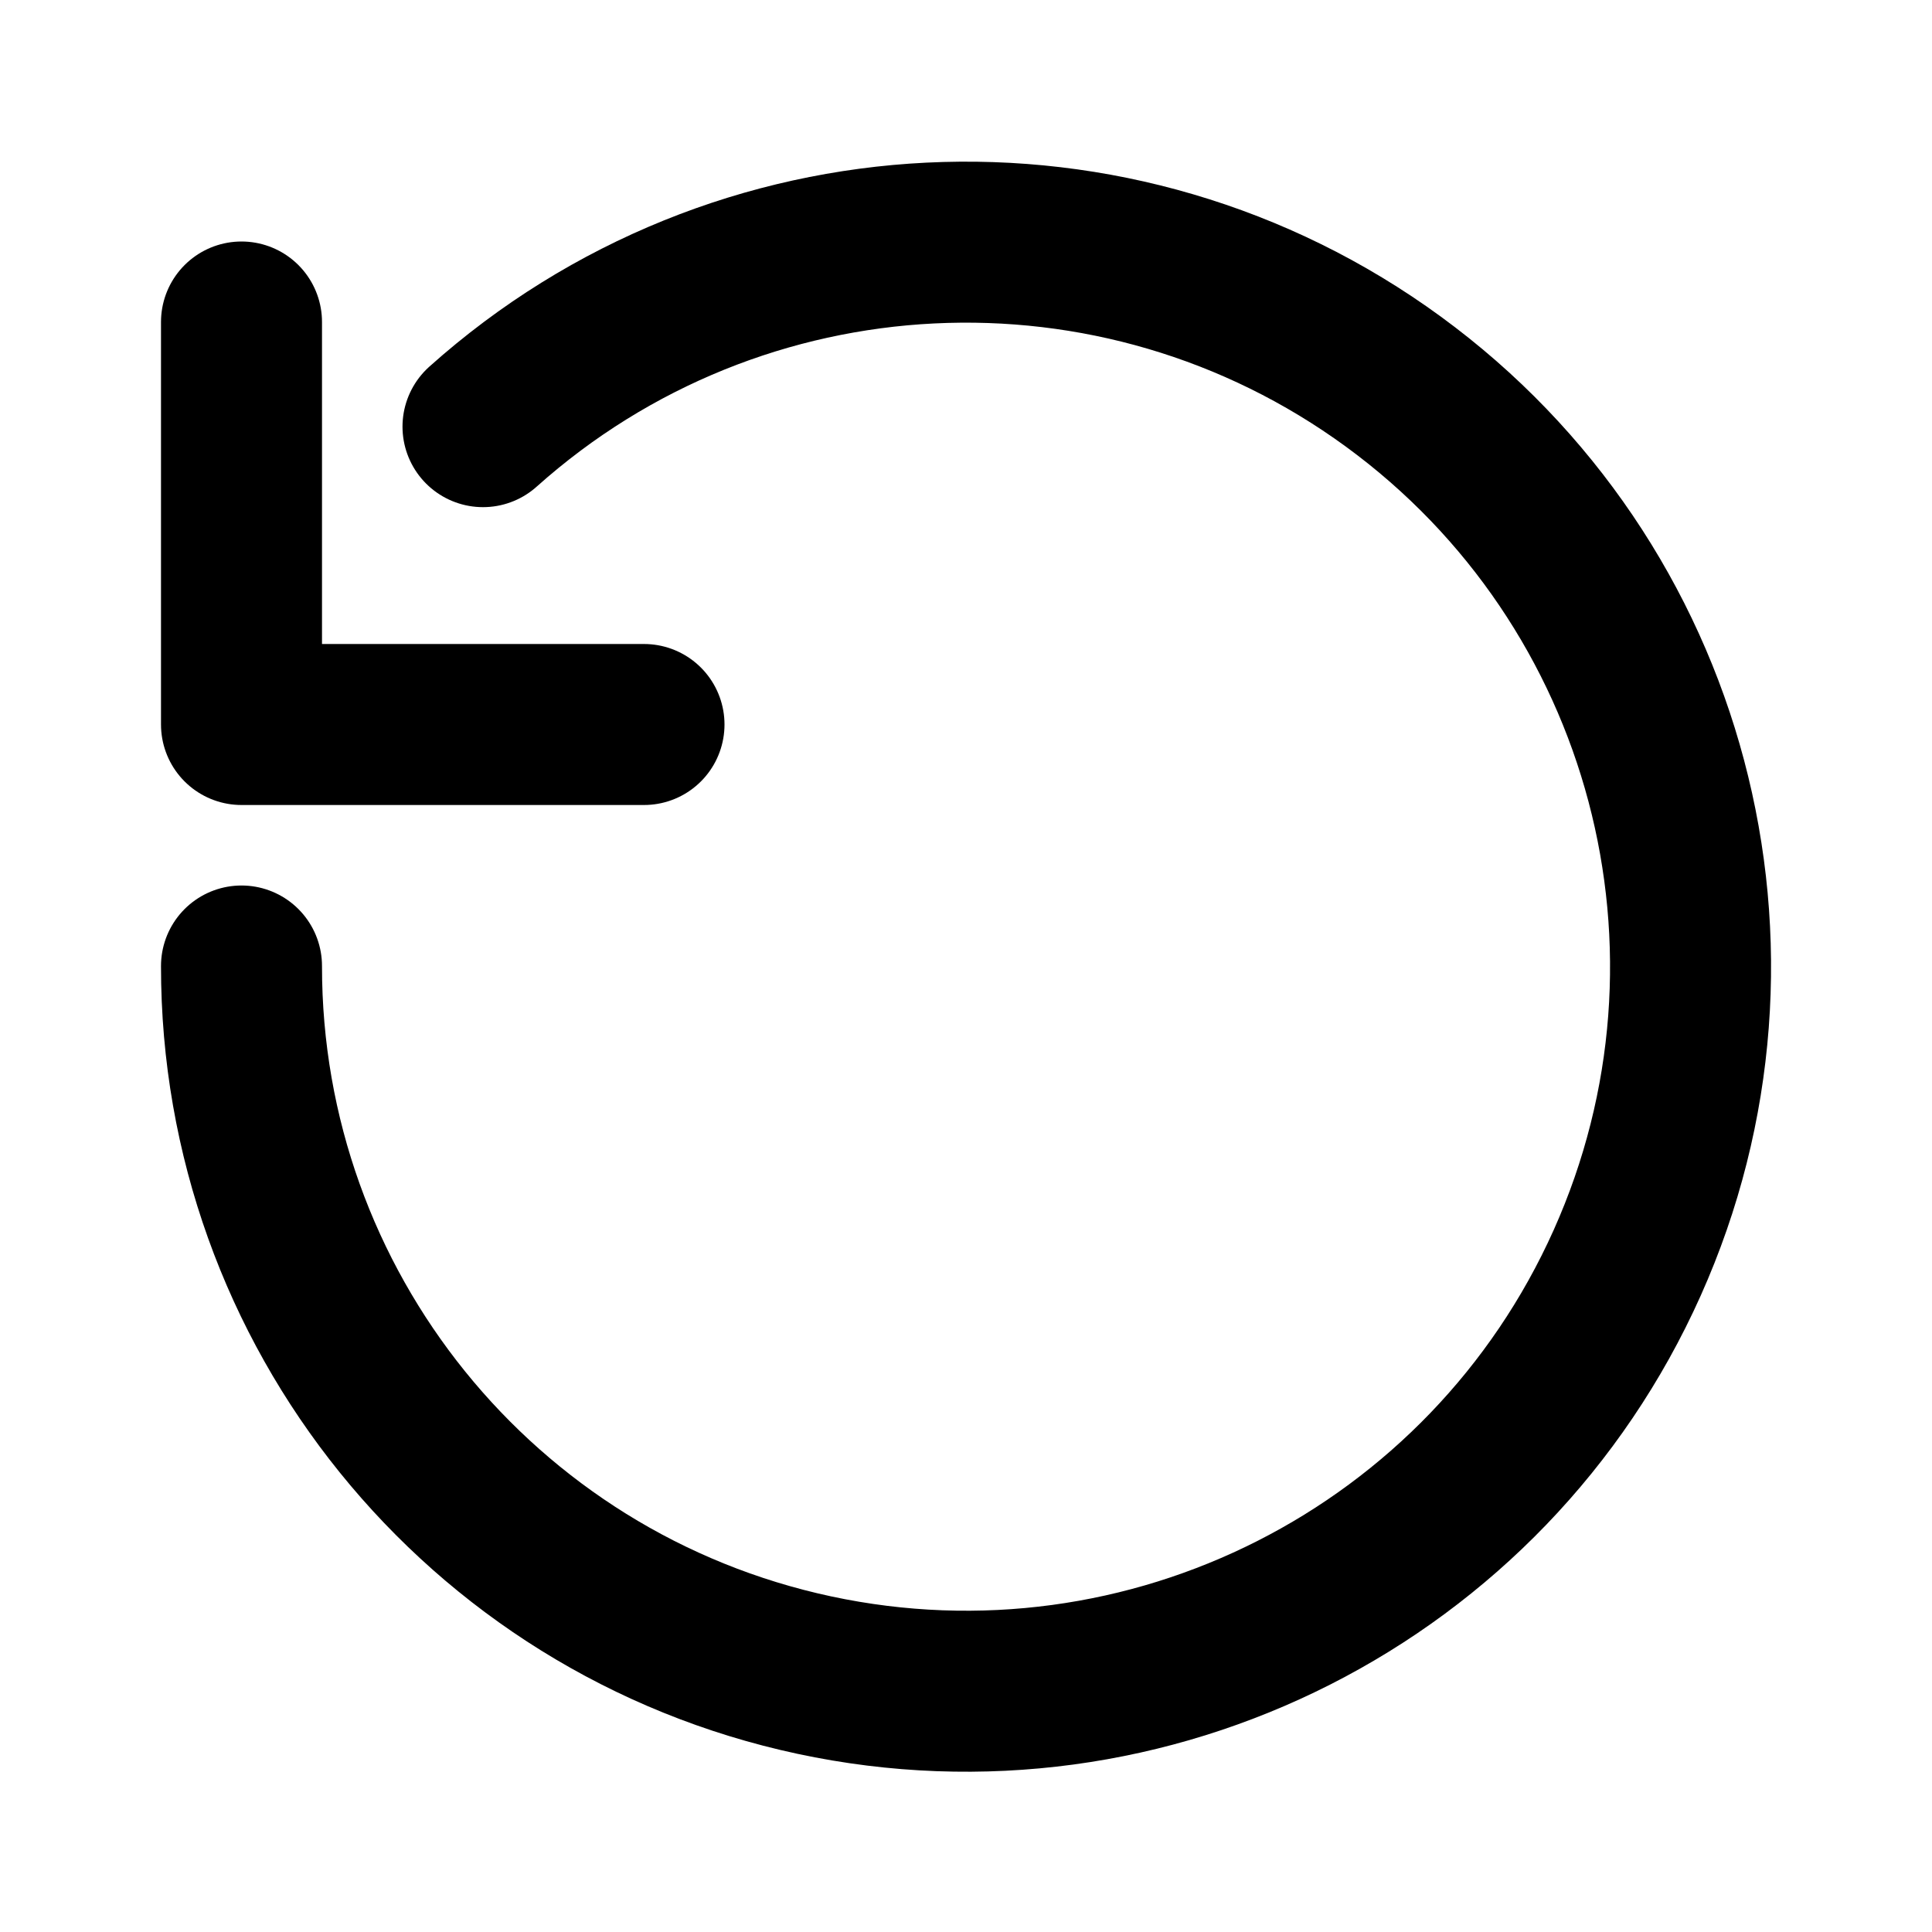
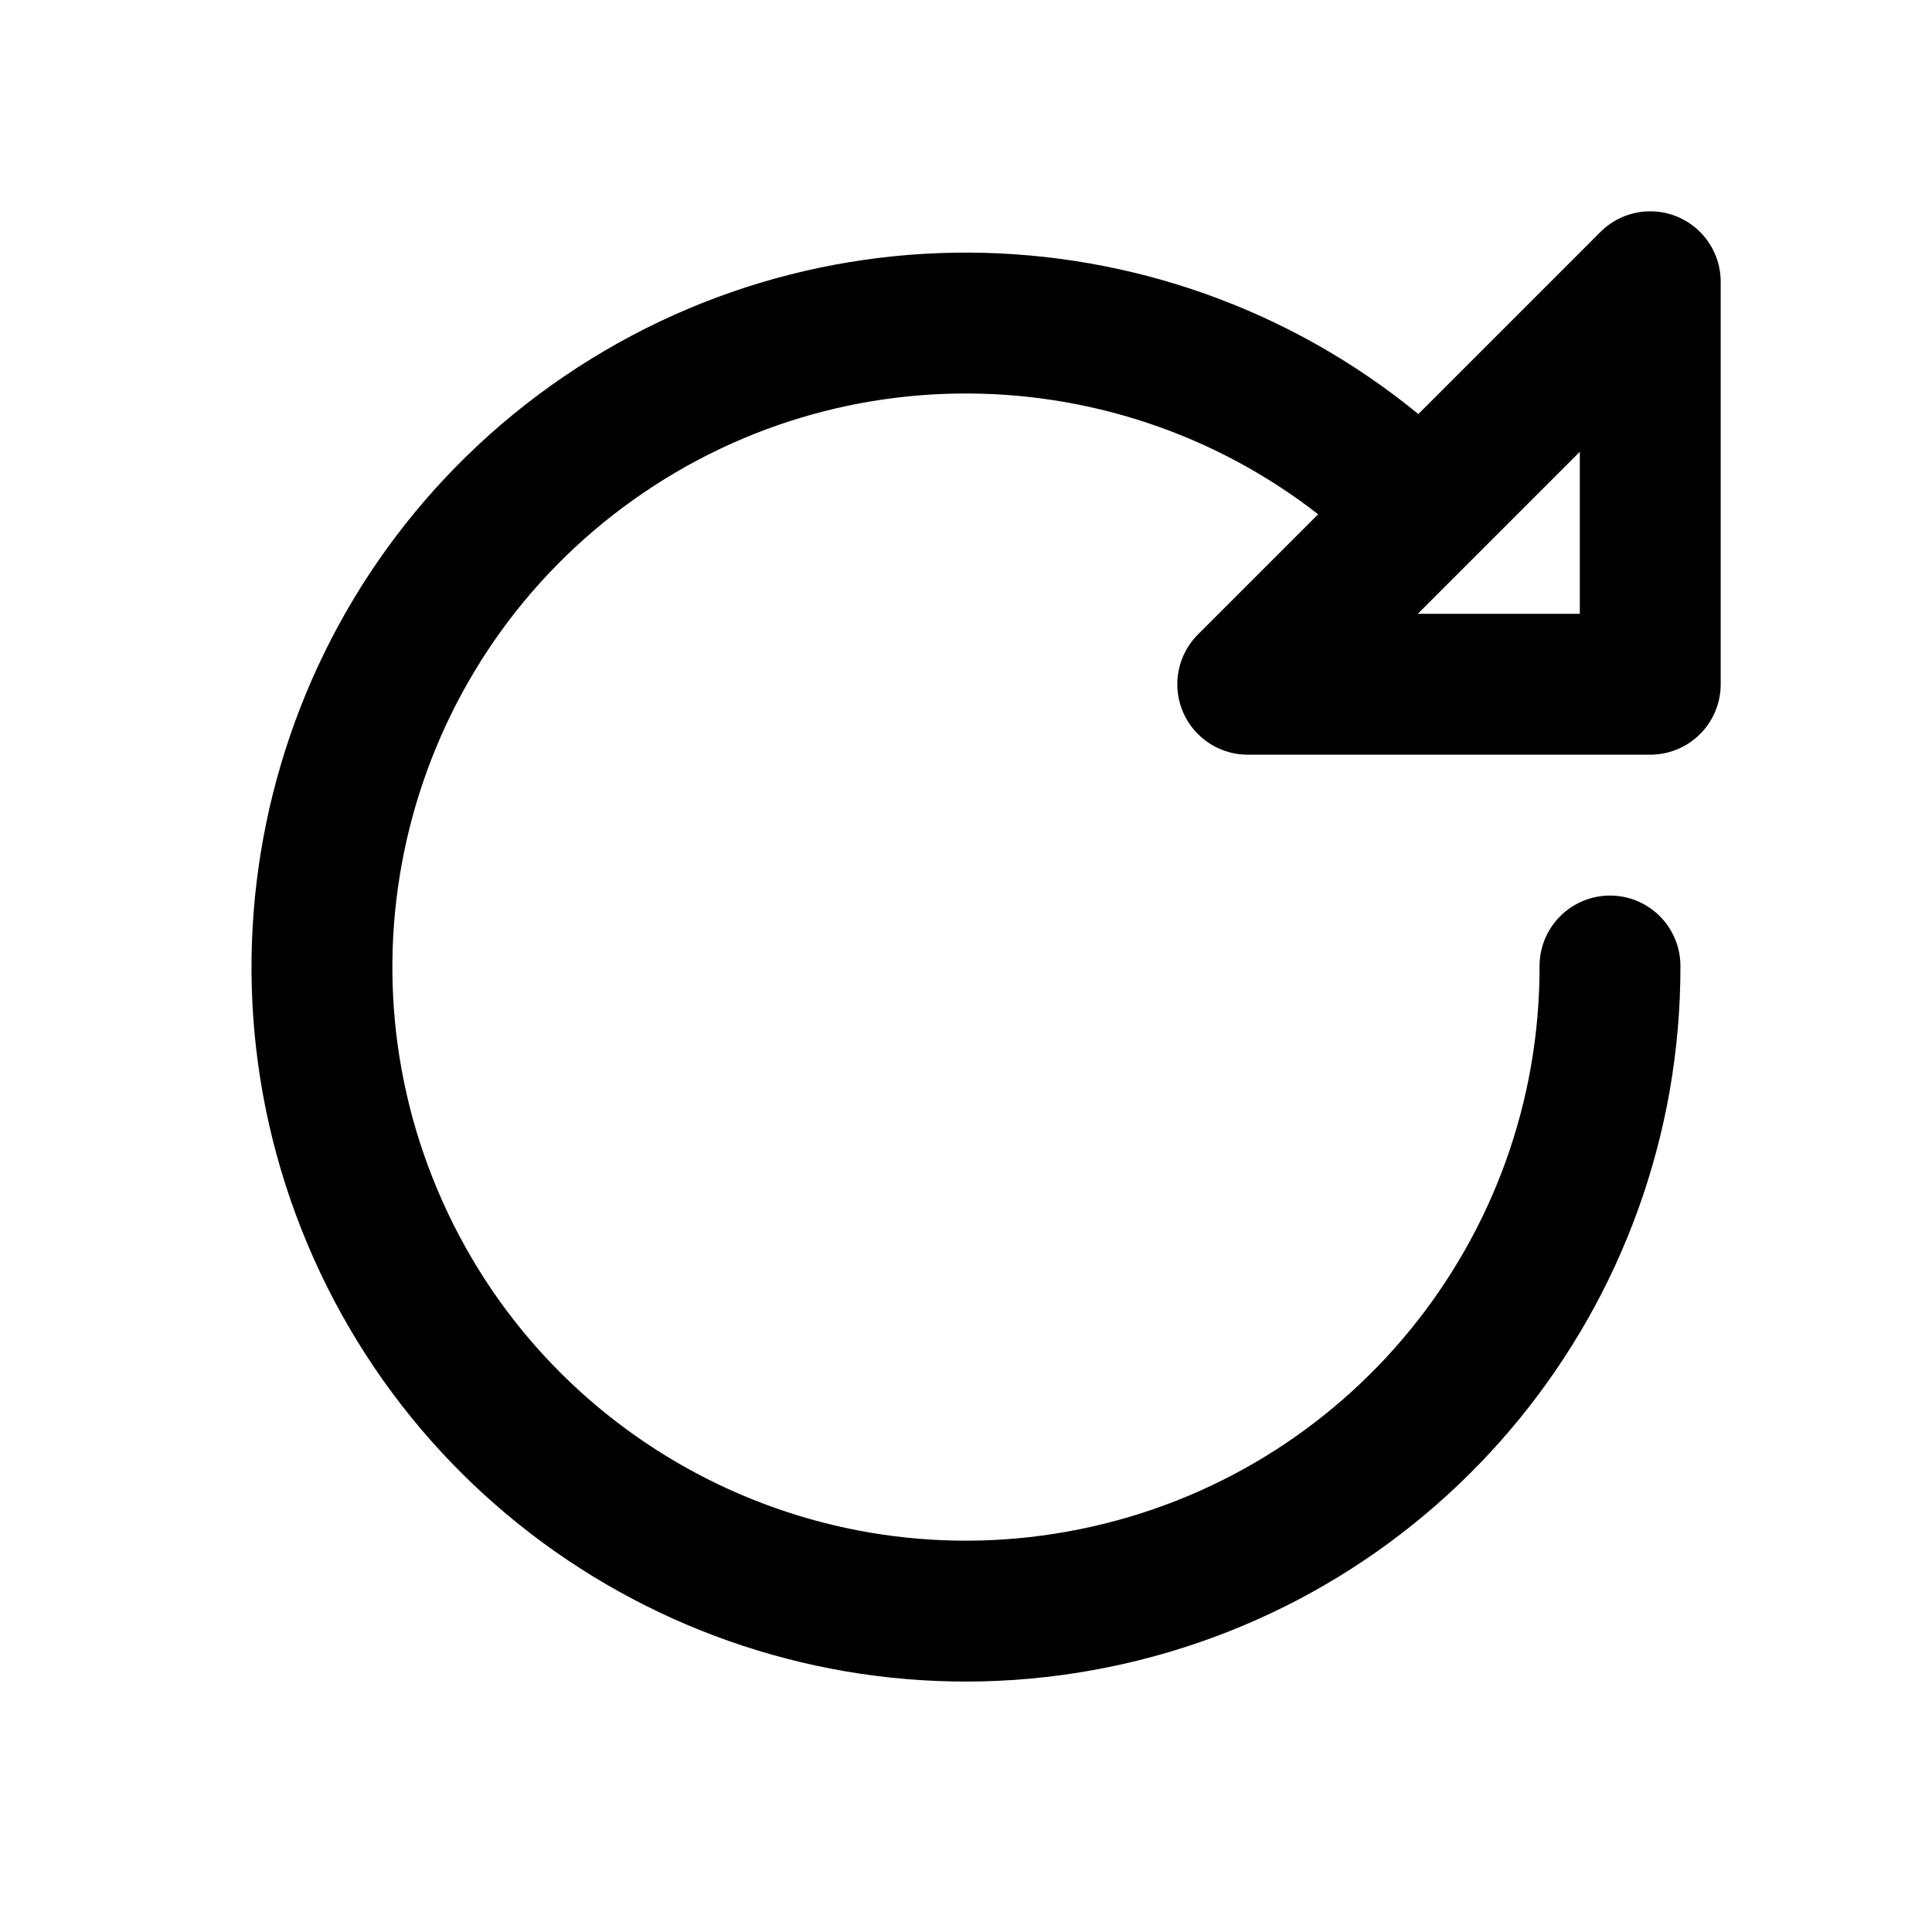
- <svg xmlns="http://www.w3.org/2000/svg" width="24" height="24" viewBox="0 0 24 24" fill="none" stroke="#000" stroke-width="2" stroke-linecap="round" stroke-linejoin="round">
-   <path d="M3 12a9 9 0 1 0 3-6.7" />
-   <path d="M3 4v5h5" />
+ <svg xmlns="http://www.w3.org/2000/svg" width="24" height="24" viewBox="0 0 24 24" fill="none" stroke="#000" stroke-linecap="round" stroke-linejoin="round">
+   <path d="M20 12a8 8 0 1 1-2.4-5.7" stroke-width="1.75" />
+   <path d="M20.5 3.5v5h-5Z" stroke-width="1.75" />
</svg>
